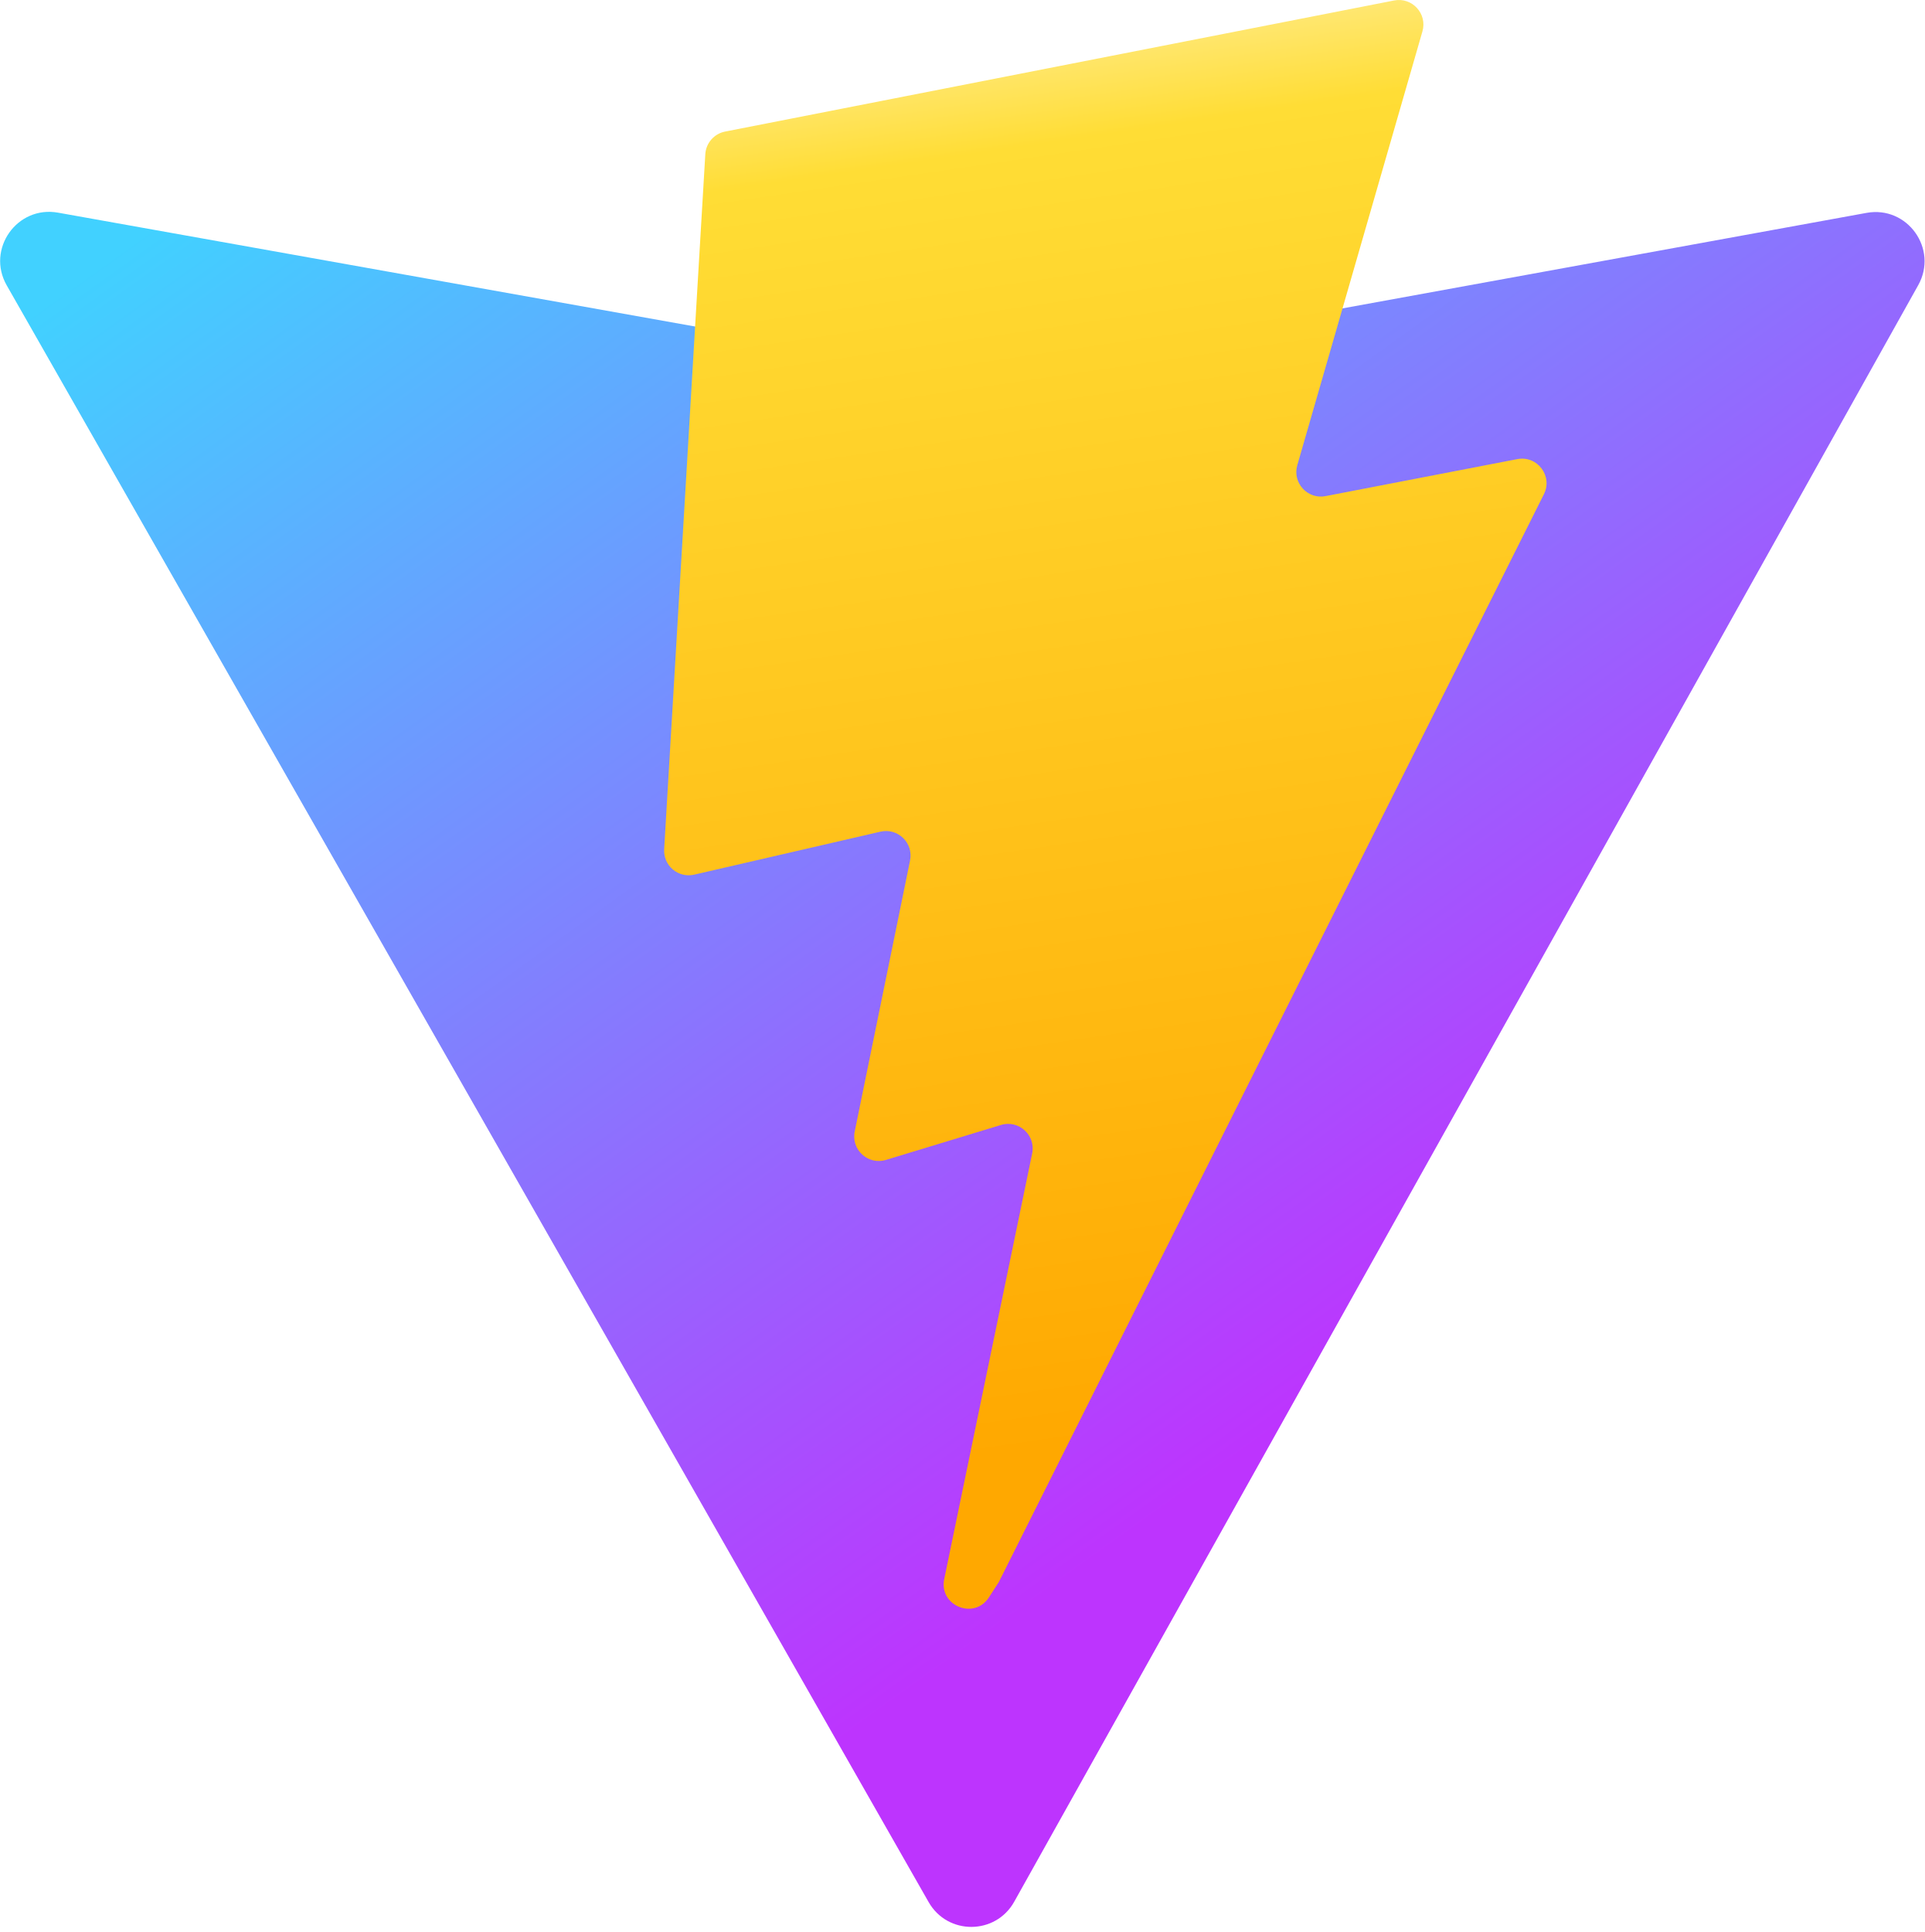
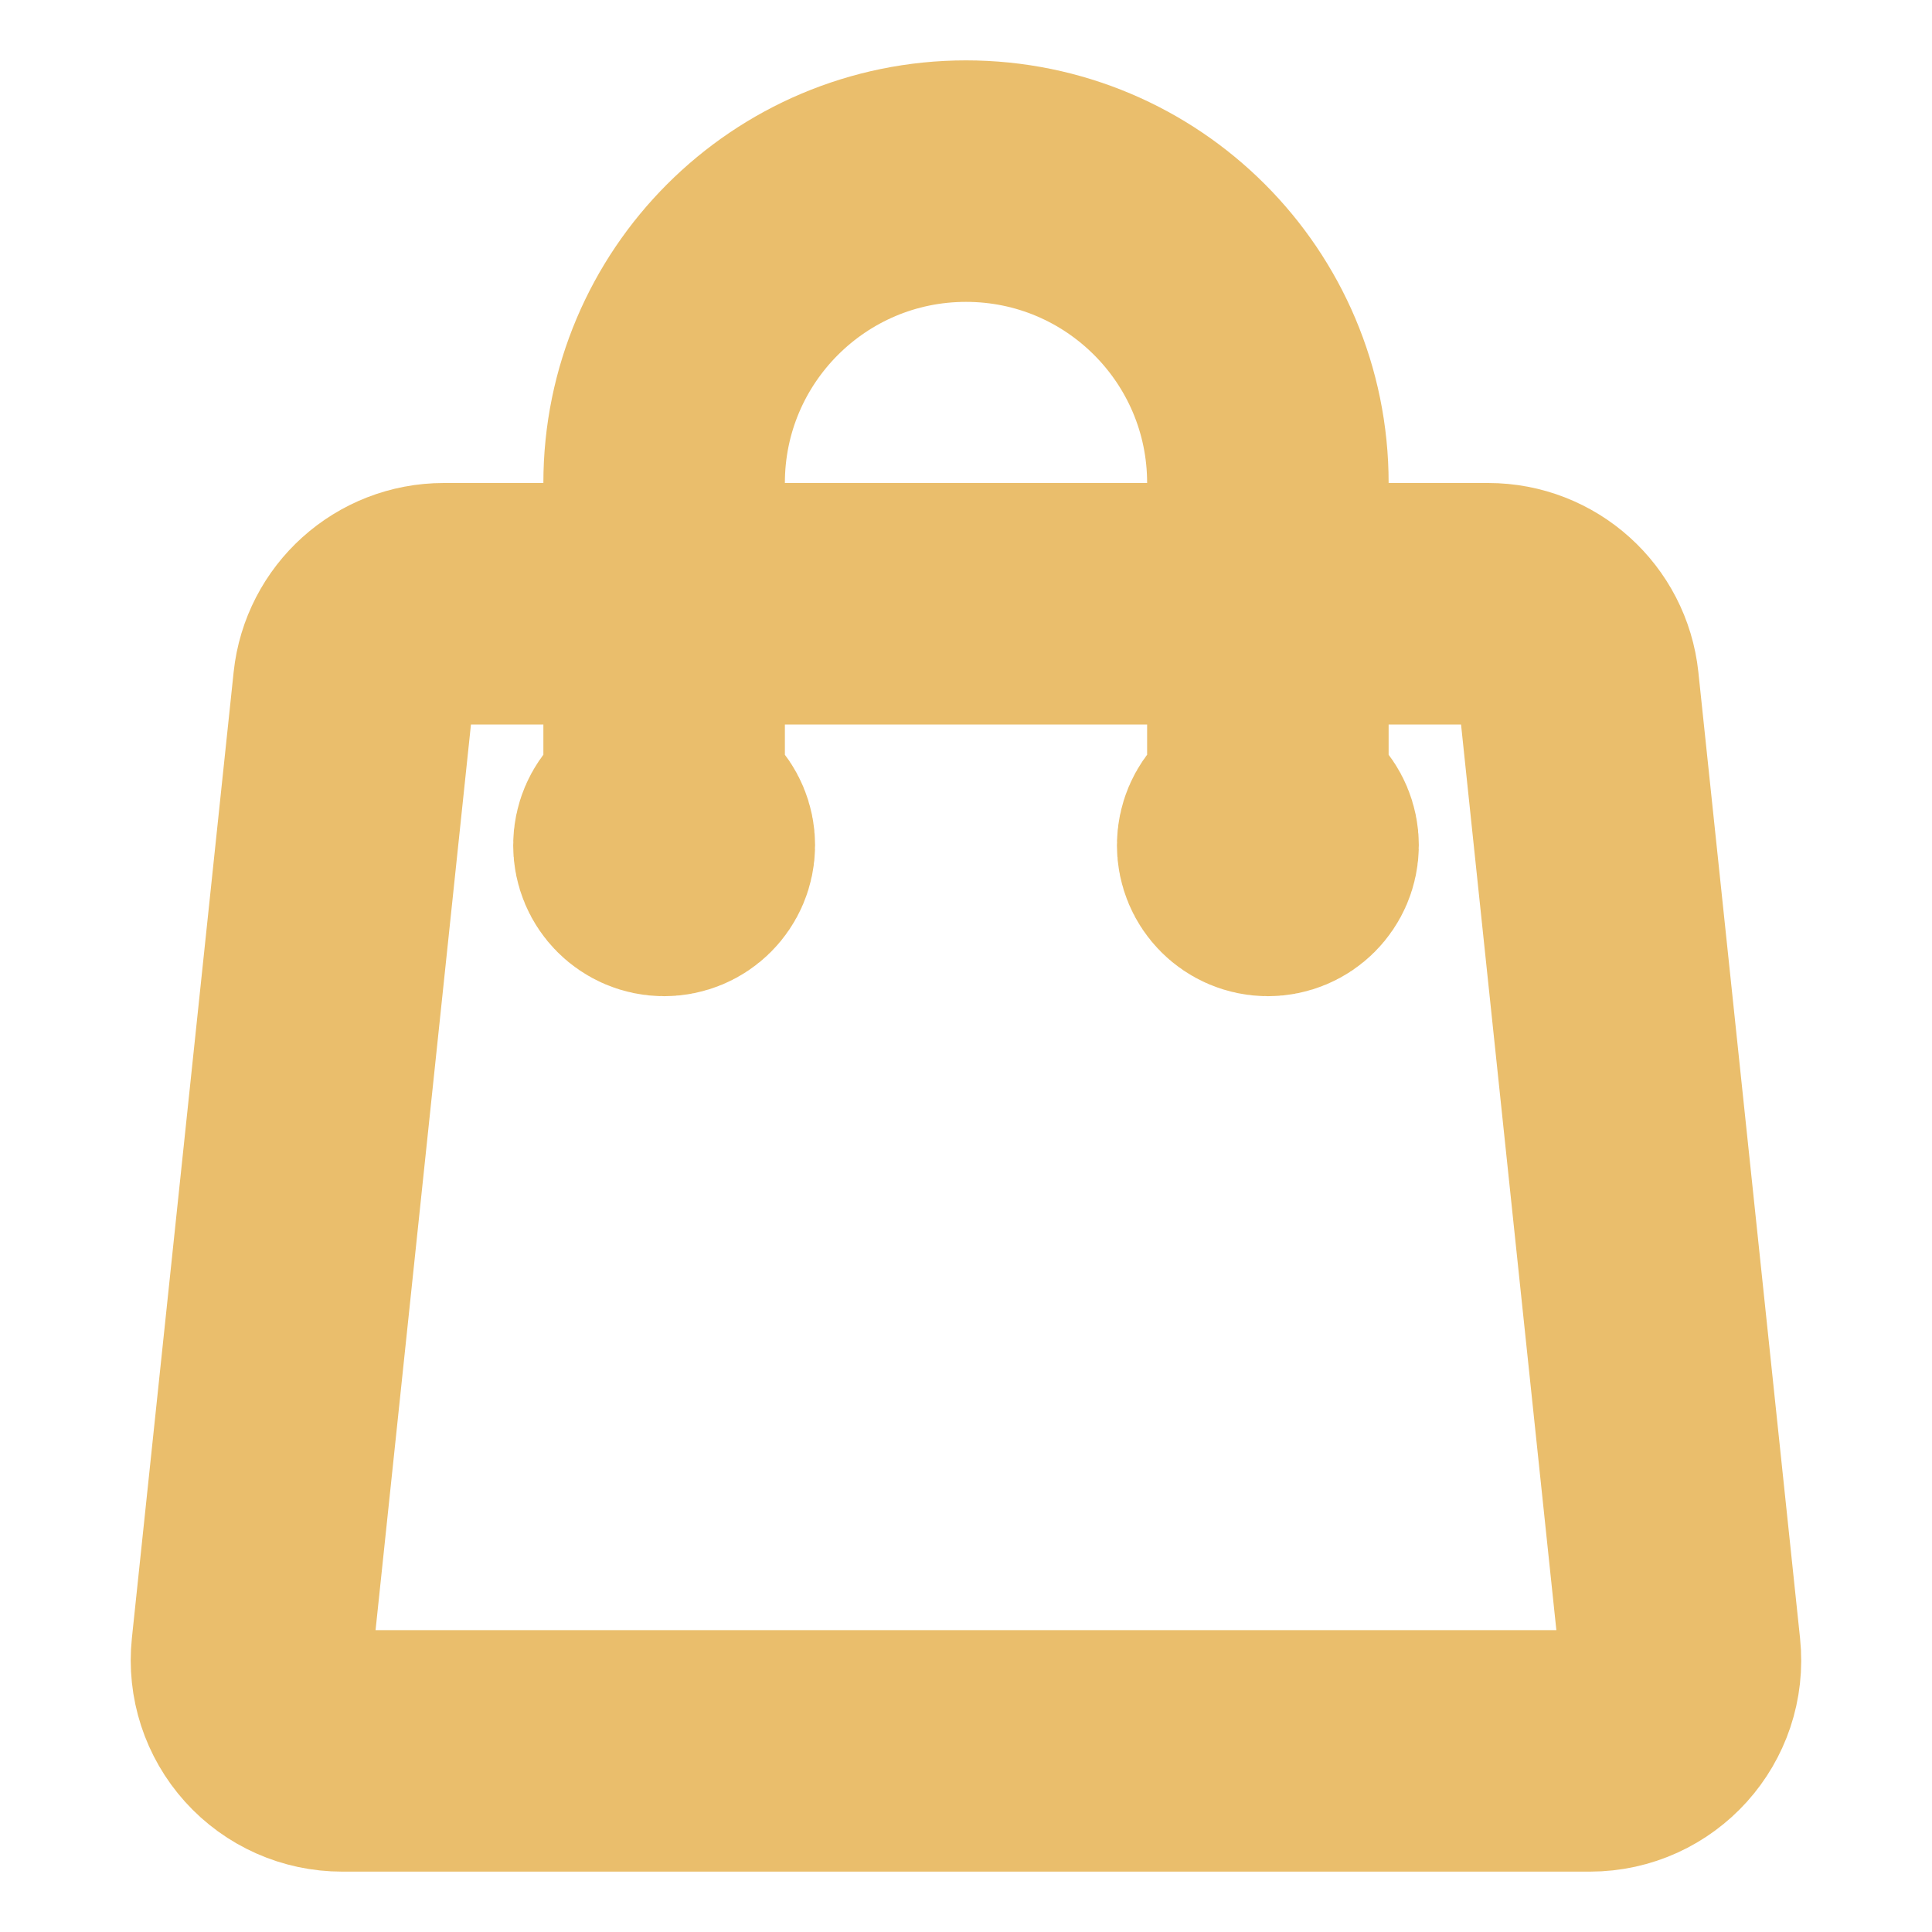
- <svg xmlns="http://www.w3.org/2000/svg" aria-hidden="true" role="img" class="iconify iconify--logos" width="31.88" height="32" preserveAspectRatio="xMidYMid meet" viewBox="0 0 256 257">
-   <defs>
-     <linearGradient id="IconifyId1813088fe1fbc01fb466" x1="-.828%" x2="57.636%" y1="7.652%" y2="78.411%">
-       <stop offset="0%" stop-color="#41D1FF" />
-       <stop offset="100%" stop-color="#BD34FE" />
-     </linearGradient>
-     <linearGradient id="IconifyId1813088fe1fbc01fb467" x1="43.376%" x2="50.316%" y1="2.242%" y2="89.03%">
-       <stop offset="0%" stop-color="#FFEA83" />
-       <stop offset="8.333%" stop-color="#FFDD35" />
-       <stop offset="100%" stop-color="#FFA800" />
-     </linearGradient>
-   </defs>
-   <path fill="url(#IconifyId1813088fe1fbc01fb466)" d="M255.153 37.938L134.897 252.976c-2.483 4.44-8.862 4.466-11.382.048L.875 37.958c-2.746-4.814 1.371-10.646 6.827-9.67l120.385 21.517a6.537 6.537 0 0 0 2.322-.004l117.867-21.483c5.438-.991 9.574 4.796 6.877 9.62Z" />
-   <path fill="url(#IconifyId1813088fe1fbc01fb467)" d="M185.432.063L96.44 17.501a3.268 3.268 0 0 0-2.634 3.014l-5.474 92.456a3.268 3.268 0 0 0 3.997 3.378l24.777-5.718c2.318-.535 4.413 1.507 3.936 3.838l-7.361 36.047c-.495 2.426 1.782 4.5 4.151 3.78l15.304-4.649c2.372-.72 4.652 1.36 4.15 3.788l-11.698 56.621c-.732 3.542 3.979 5.473 5.943 2.437l1.313-2.028l72.516-144.72c1.215-2.423-.88-5.186-3.54-4.672l-25.505 4.922c-2.396.462-4.435-1.77-3.759-4.114l16.646-57.705c.677-2.35-1.37-4.583-3.769-4.113Z" />
+ <svg xmlns="http://www.w3.org/2000/svg" fill="none" viewBox="0 0 24 24" stroke-width="3" stroke="#EABE6C" className="size-8">
+   <path stroke-linecap="round" stroke-linejoin="round" d="M15.75 10.5V6a3.75 3.75 0 1 0-7.5 0v4.5m11.356-1.993 1.263 12c.07.665-.45 1.243-1.119 1.243H4.25a1.125 1.125 0 0 1-1.12-1.243l1.264-12A1.125 1.125 0 0 1 5.513 7.5h12.974c.576 0 1.059.435 1.119 1.007ZM8.625 10.5a.375.375 0 1 1-.75 0 .375.375 0 0 1 .75 0Zm7.5 0a.375.375 0 1 1-.75 0 .375.375 0 0 1 .75 0Z" />
</svg>
